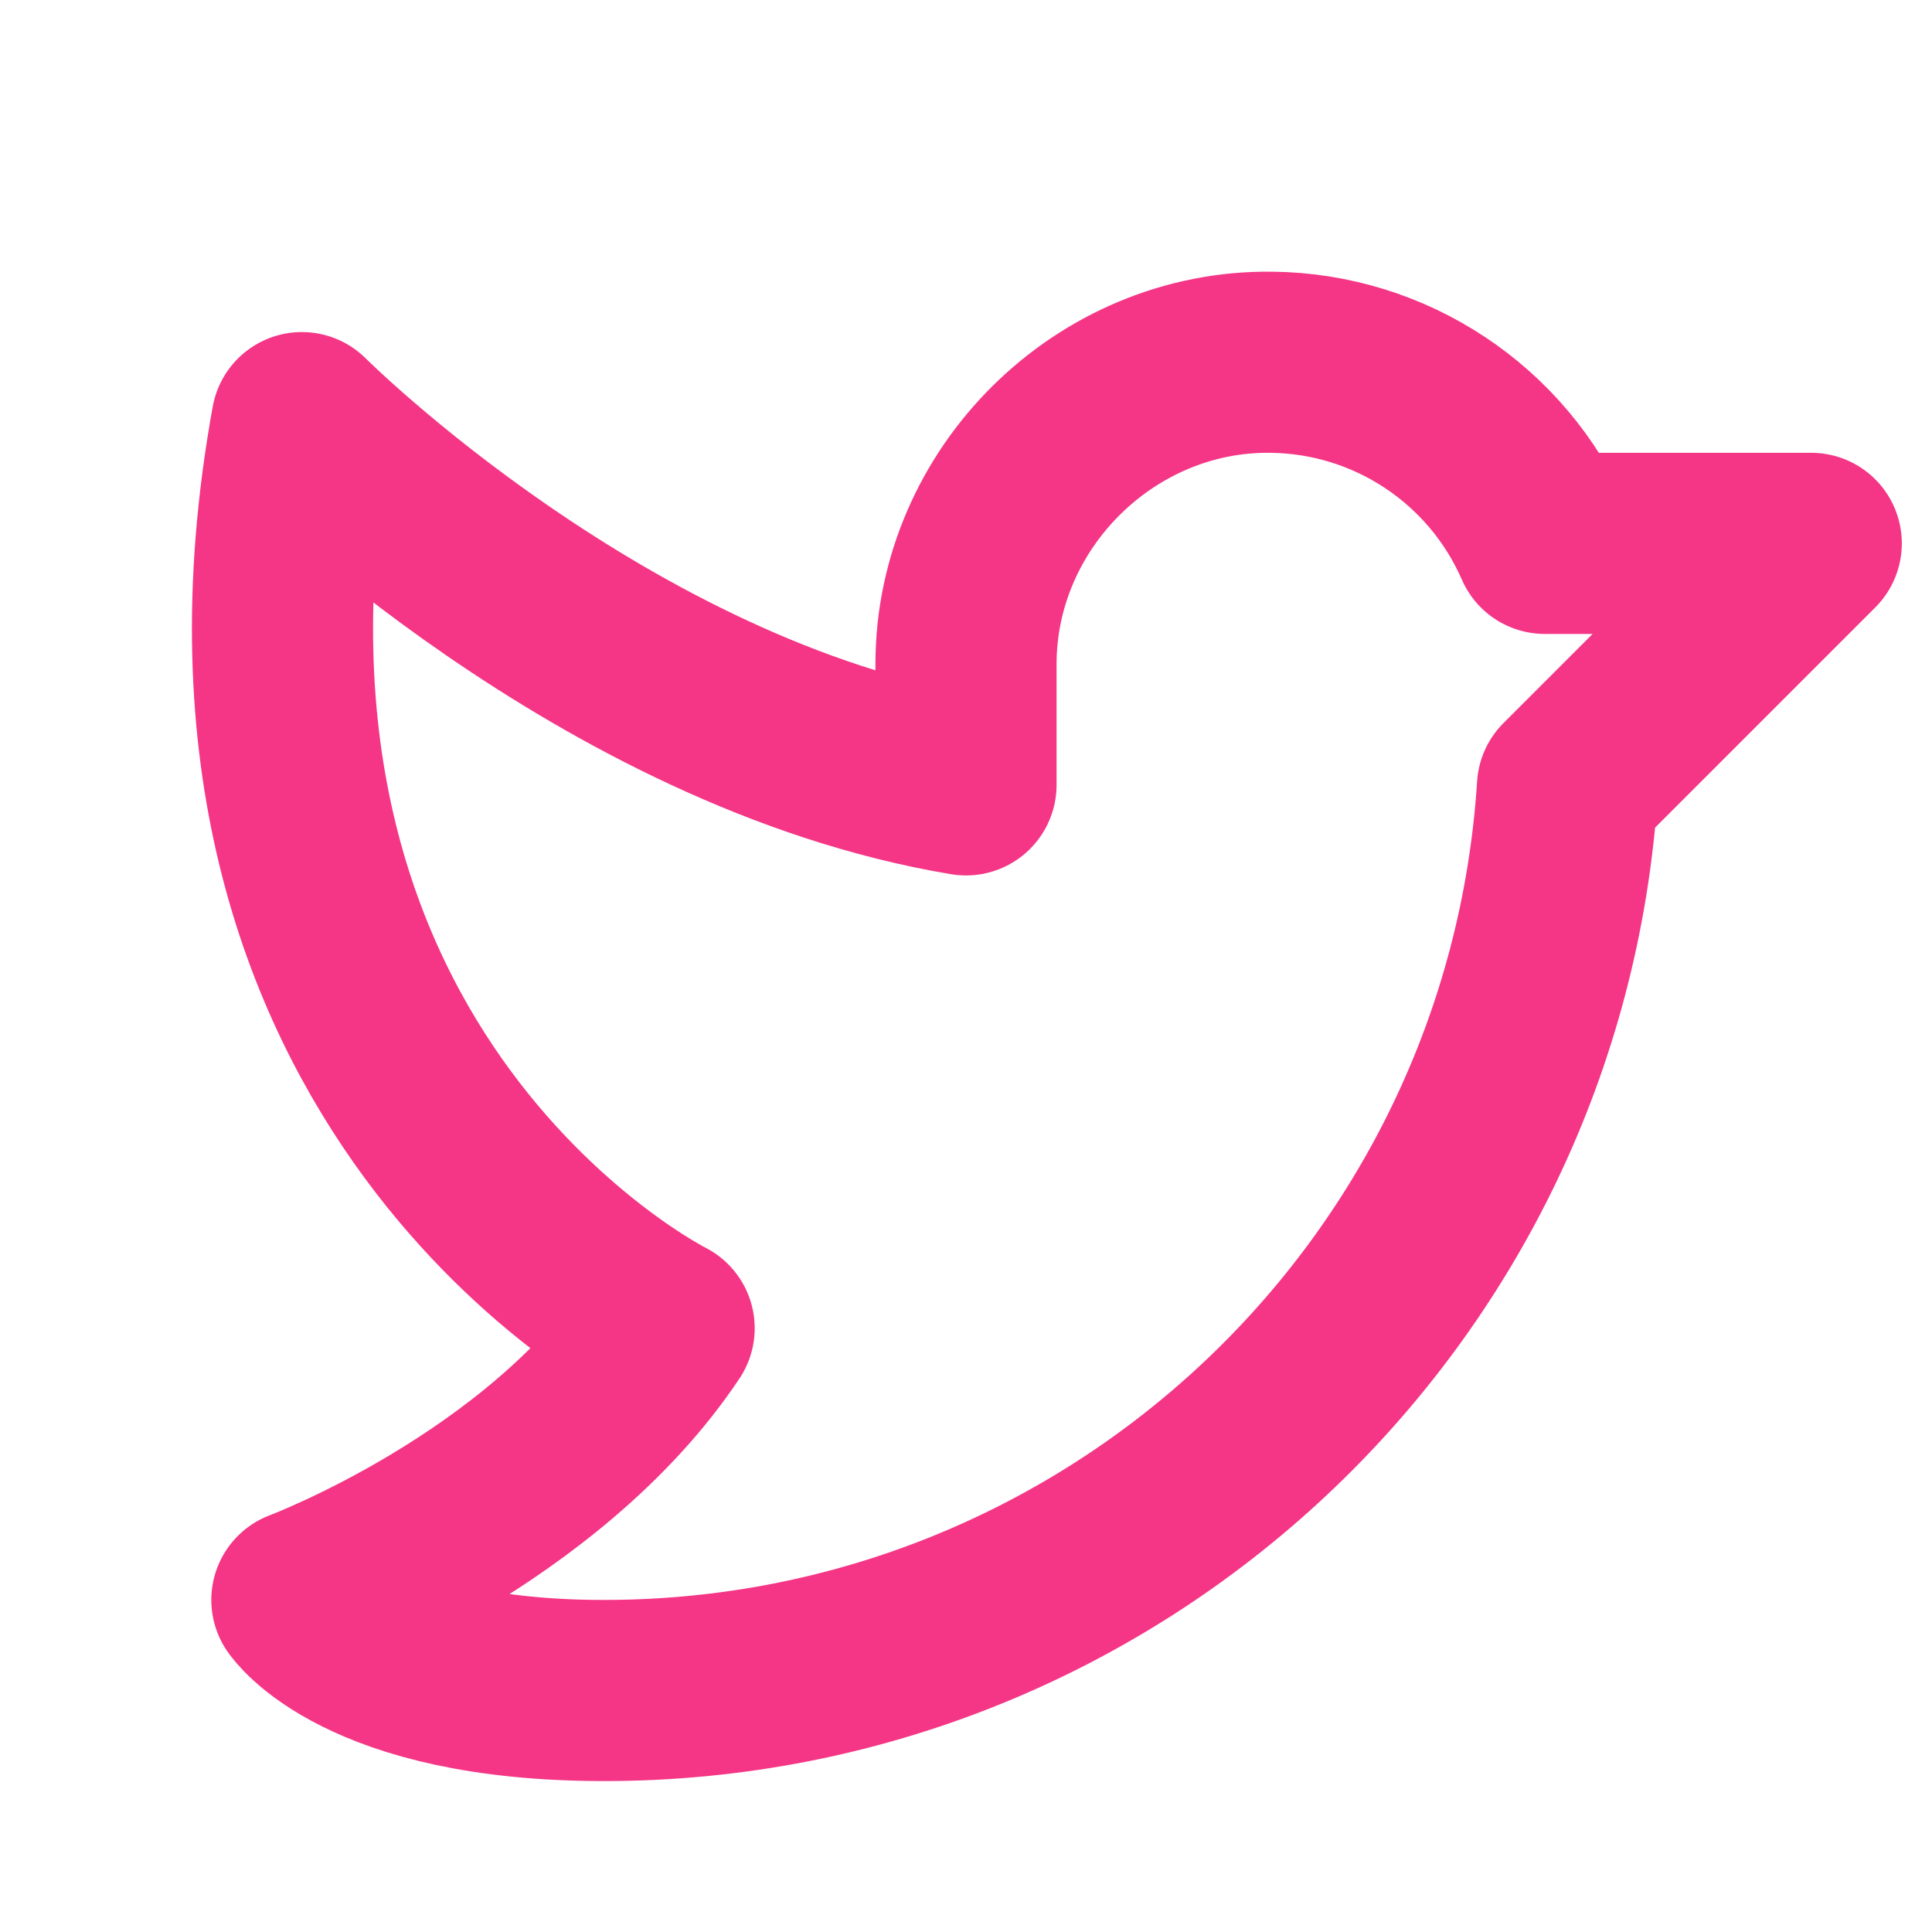
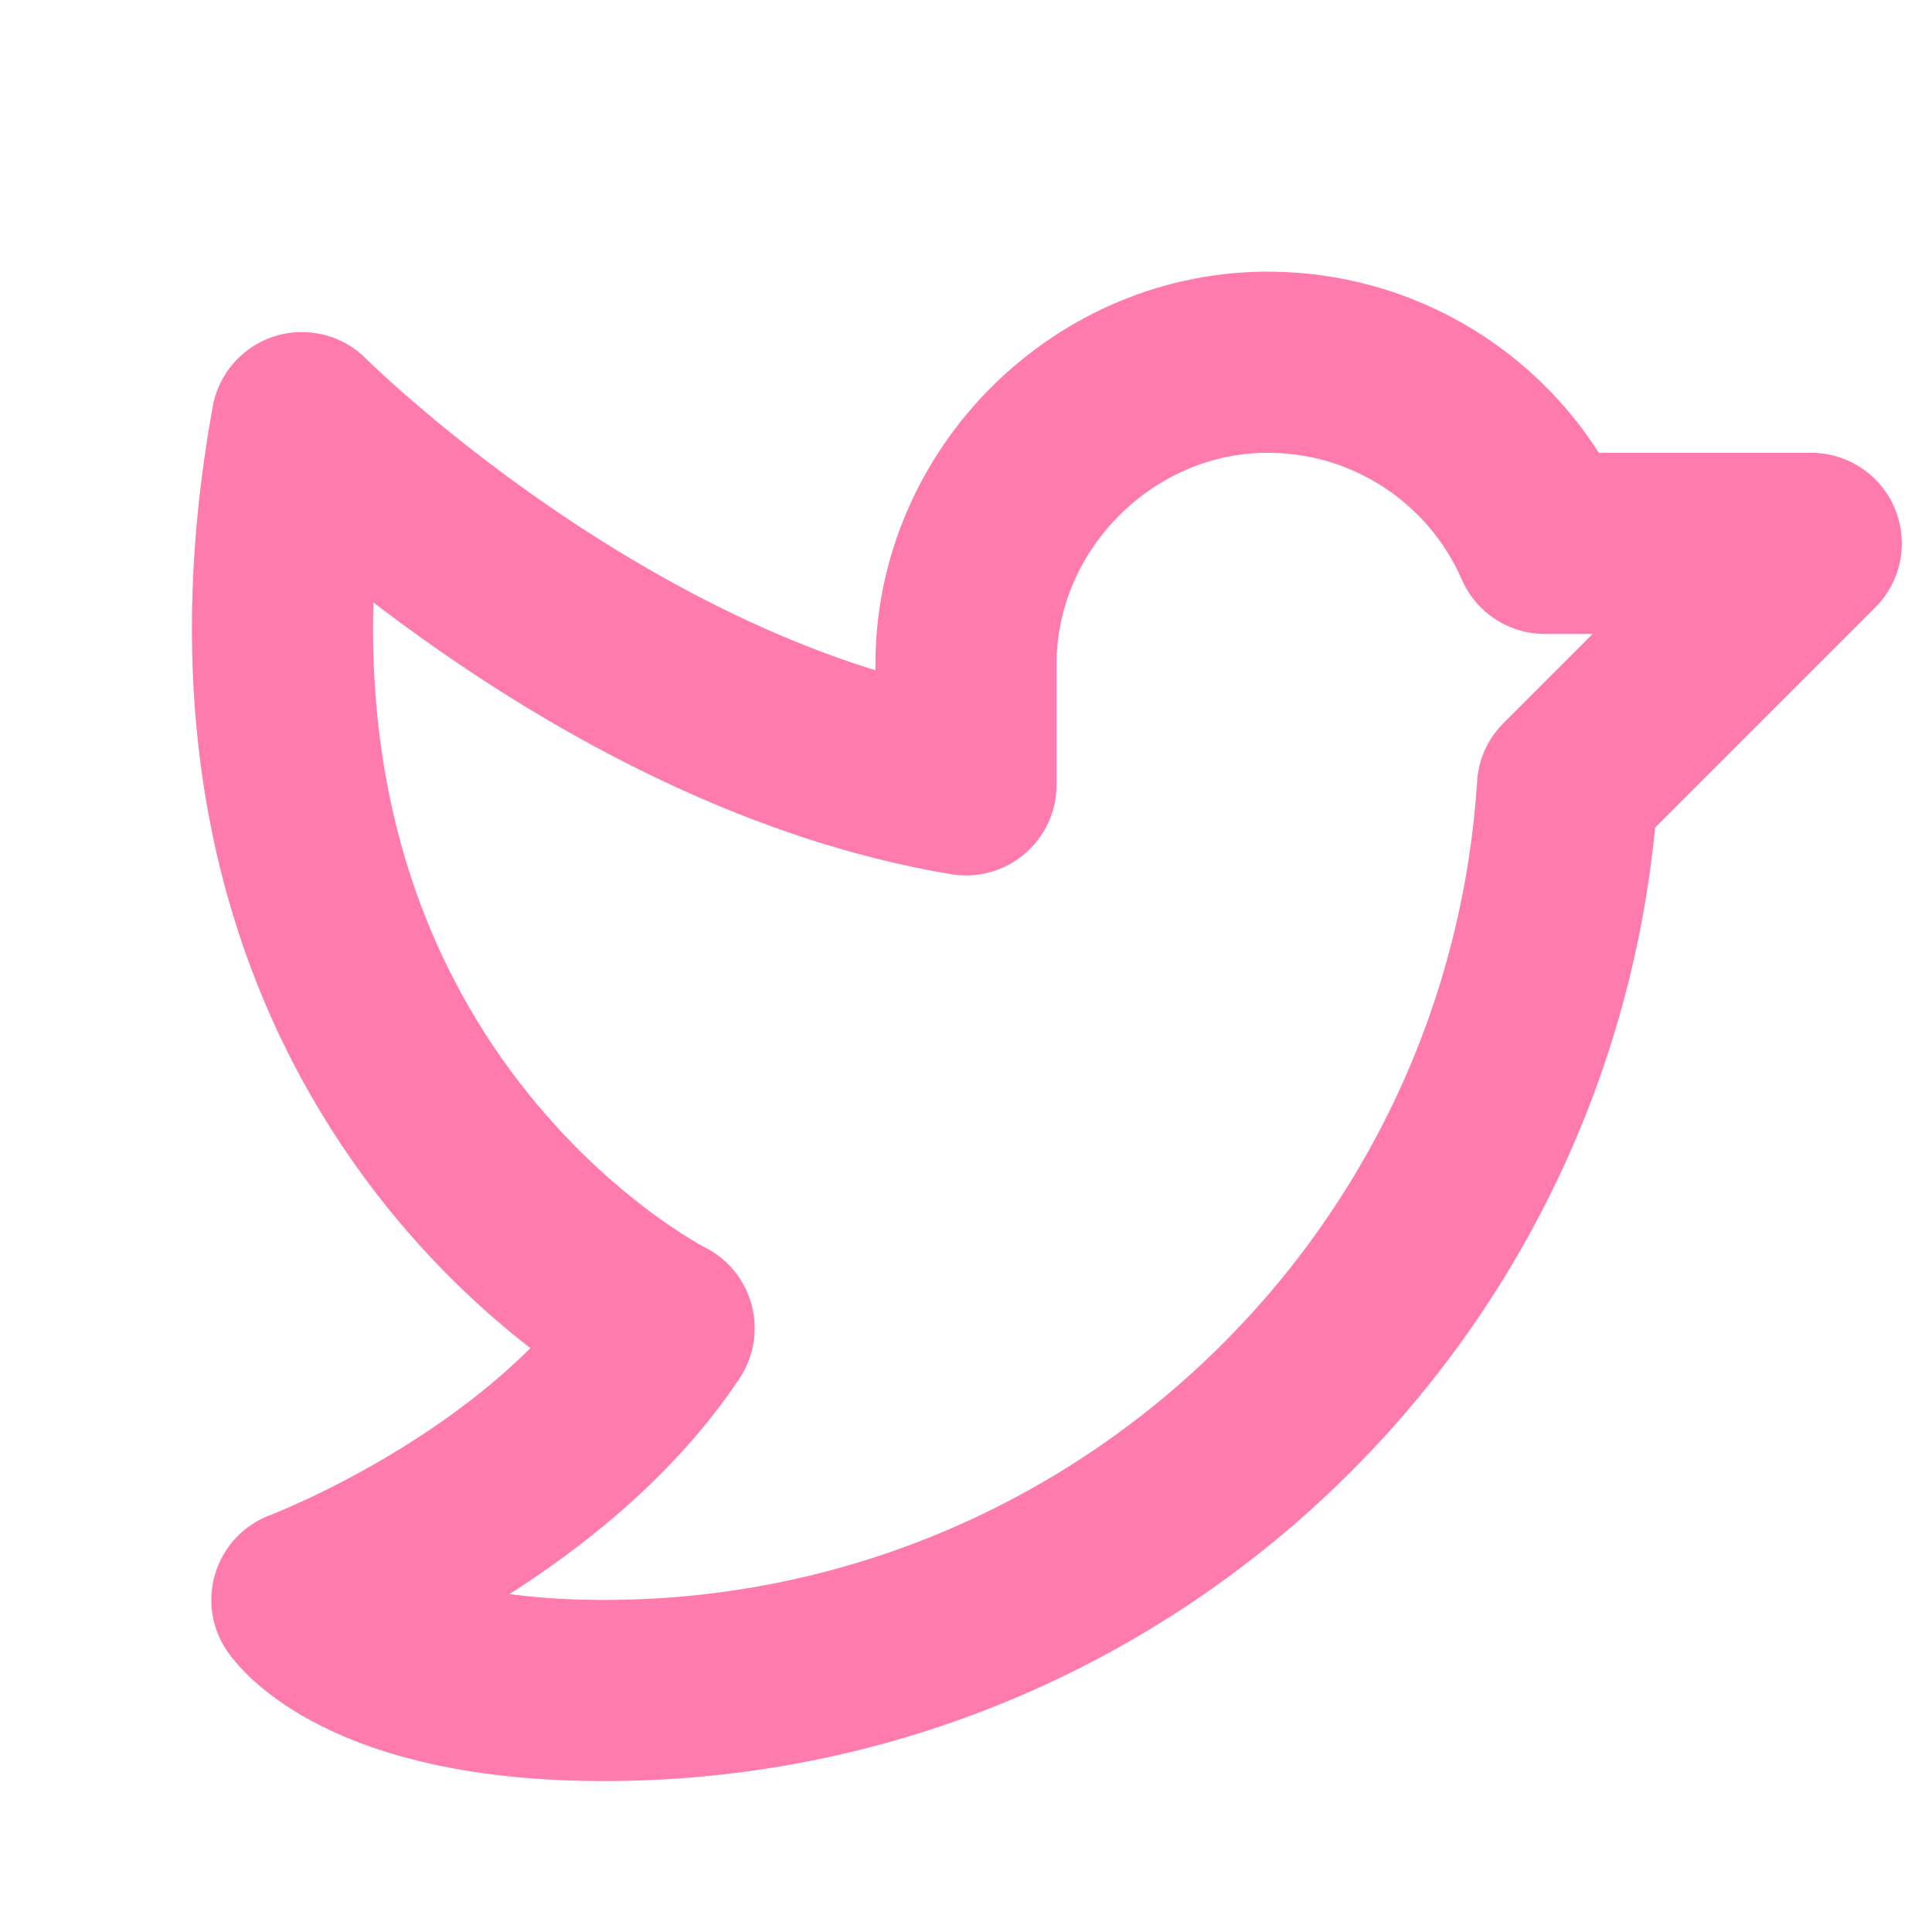
- <svg xmlns="http://www.w3.org/2000/svg" width="192" height="192" fill="#f53585" viewBox="0 0 256 256">
+ <svg xmlns="http://www.w3.org/2000/svg" width="192" height="192" fill="#ff7aad" viewBox="0 0 256 256">
  <rect width="256" height="256" fill="none" />
-   <path d="M128,88c0-22,18.5-40.3,40.5-40a40,40,0,0,1,36.2,24H240l-32.3,32.3A127.9,127.9,0,0,1,80,224c-32,0-40-12-40-12s32-12,48-36c0,0-64-32-48-120,0,0,40,40,88,48Z" fill="none" stroke="#f53585" stroke-linecap="round" stroke-linejoin="round" stroke-width="24" />
+   <path d="M128,88c0-22,18.5-40.3,40.5-40a40,40,0,0,1,36.2,24H240l-32.3,32.3A127.9,127.9,0,0,1,80,224c-32,0-40-12-40-12s32-12,48-36c0,0-64-32-48-120,0,0,40,40,88,48Z" fill="none" stroke="#ff7aad" stroke-linecap="round" stroke-linejoin="round" stroke-width="24" />
</svg>
